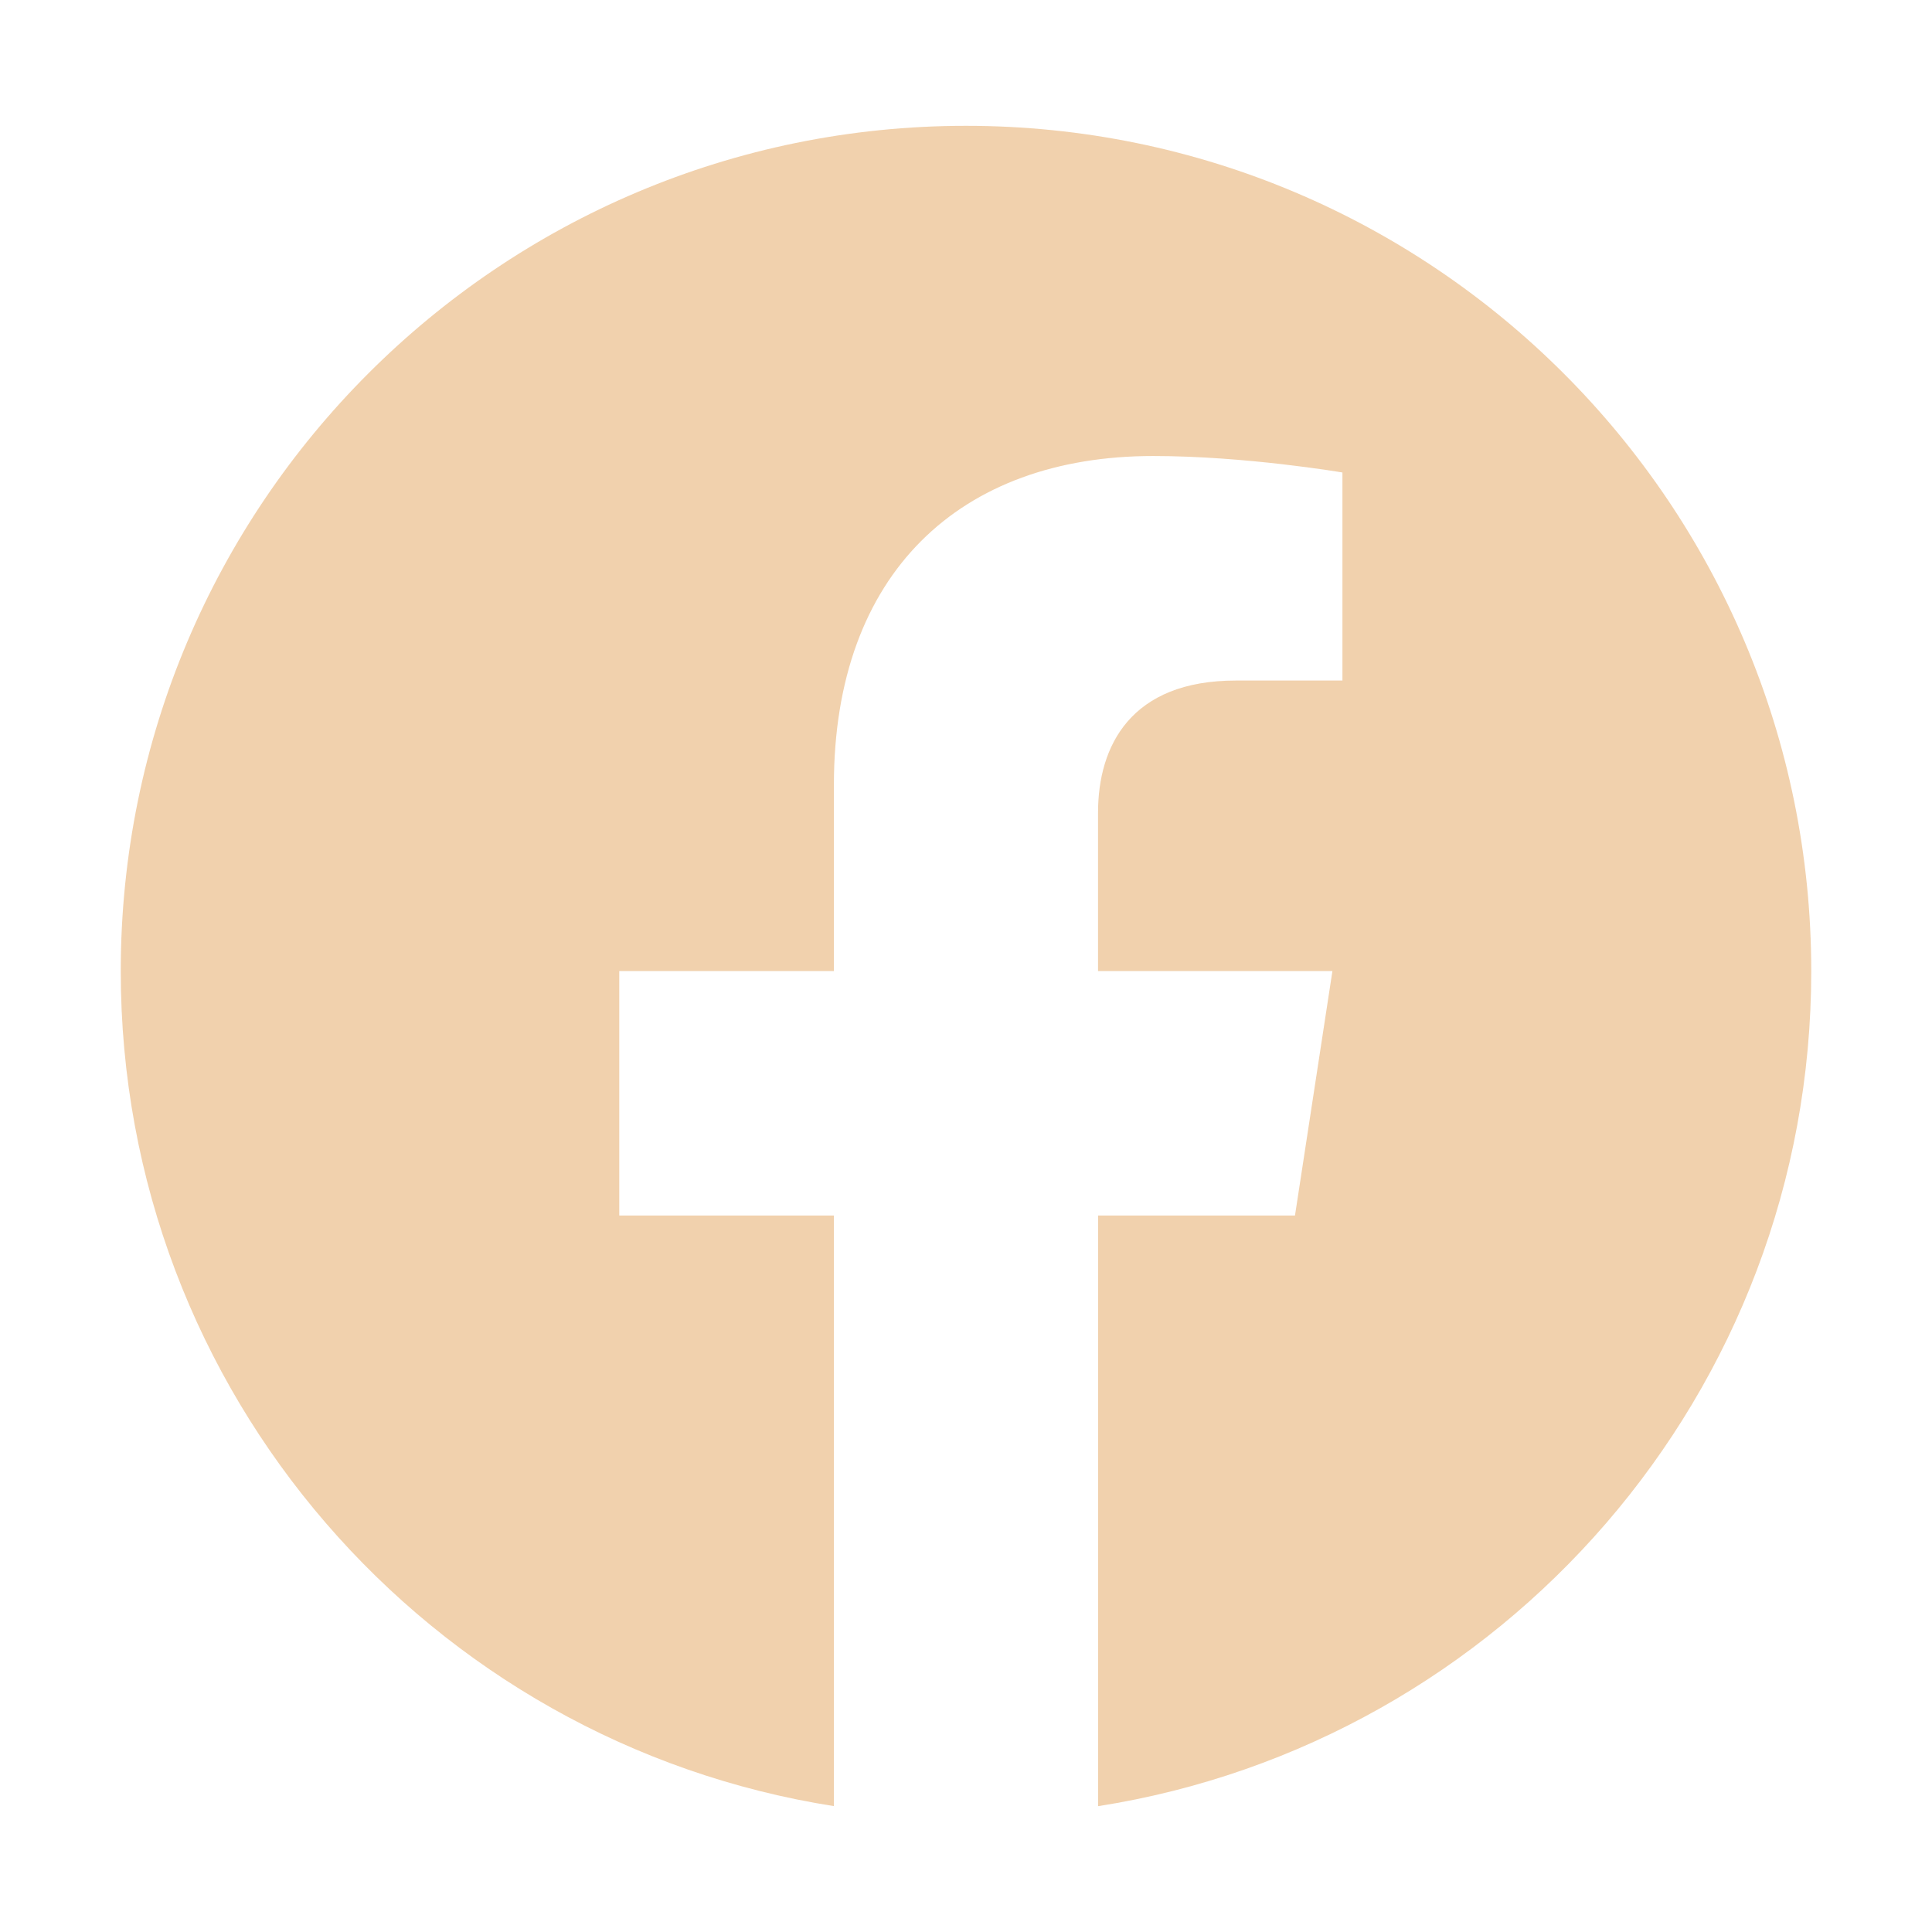
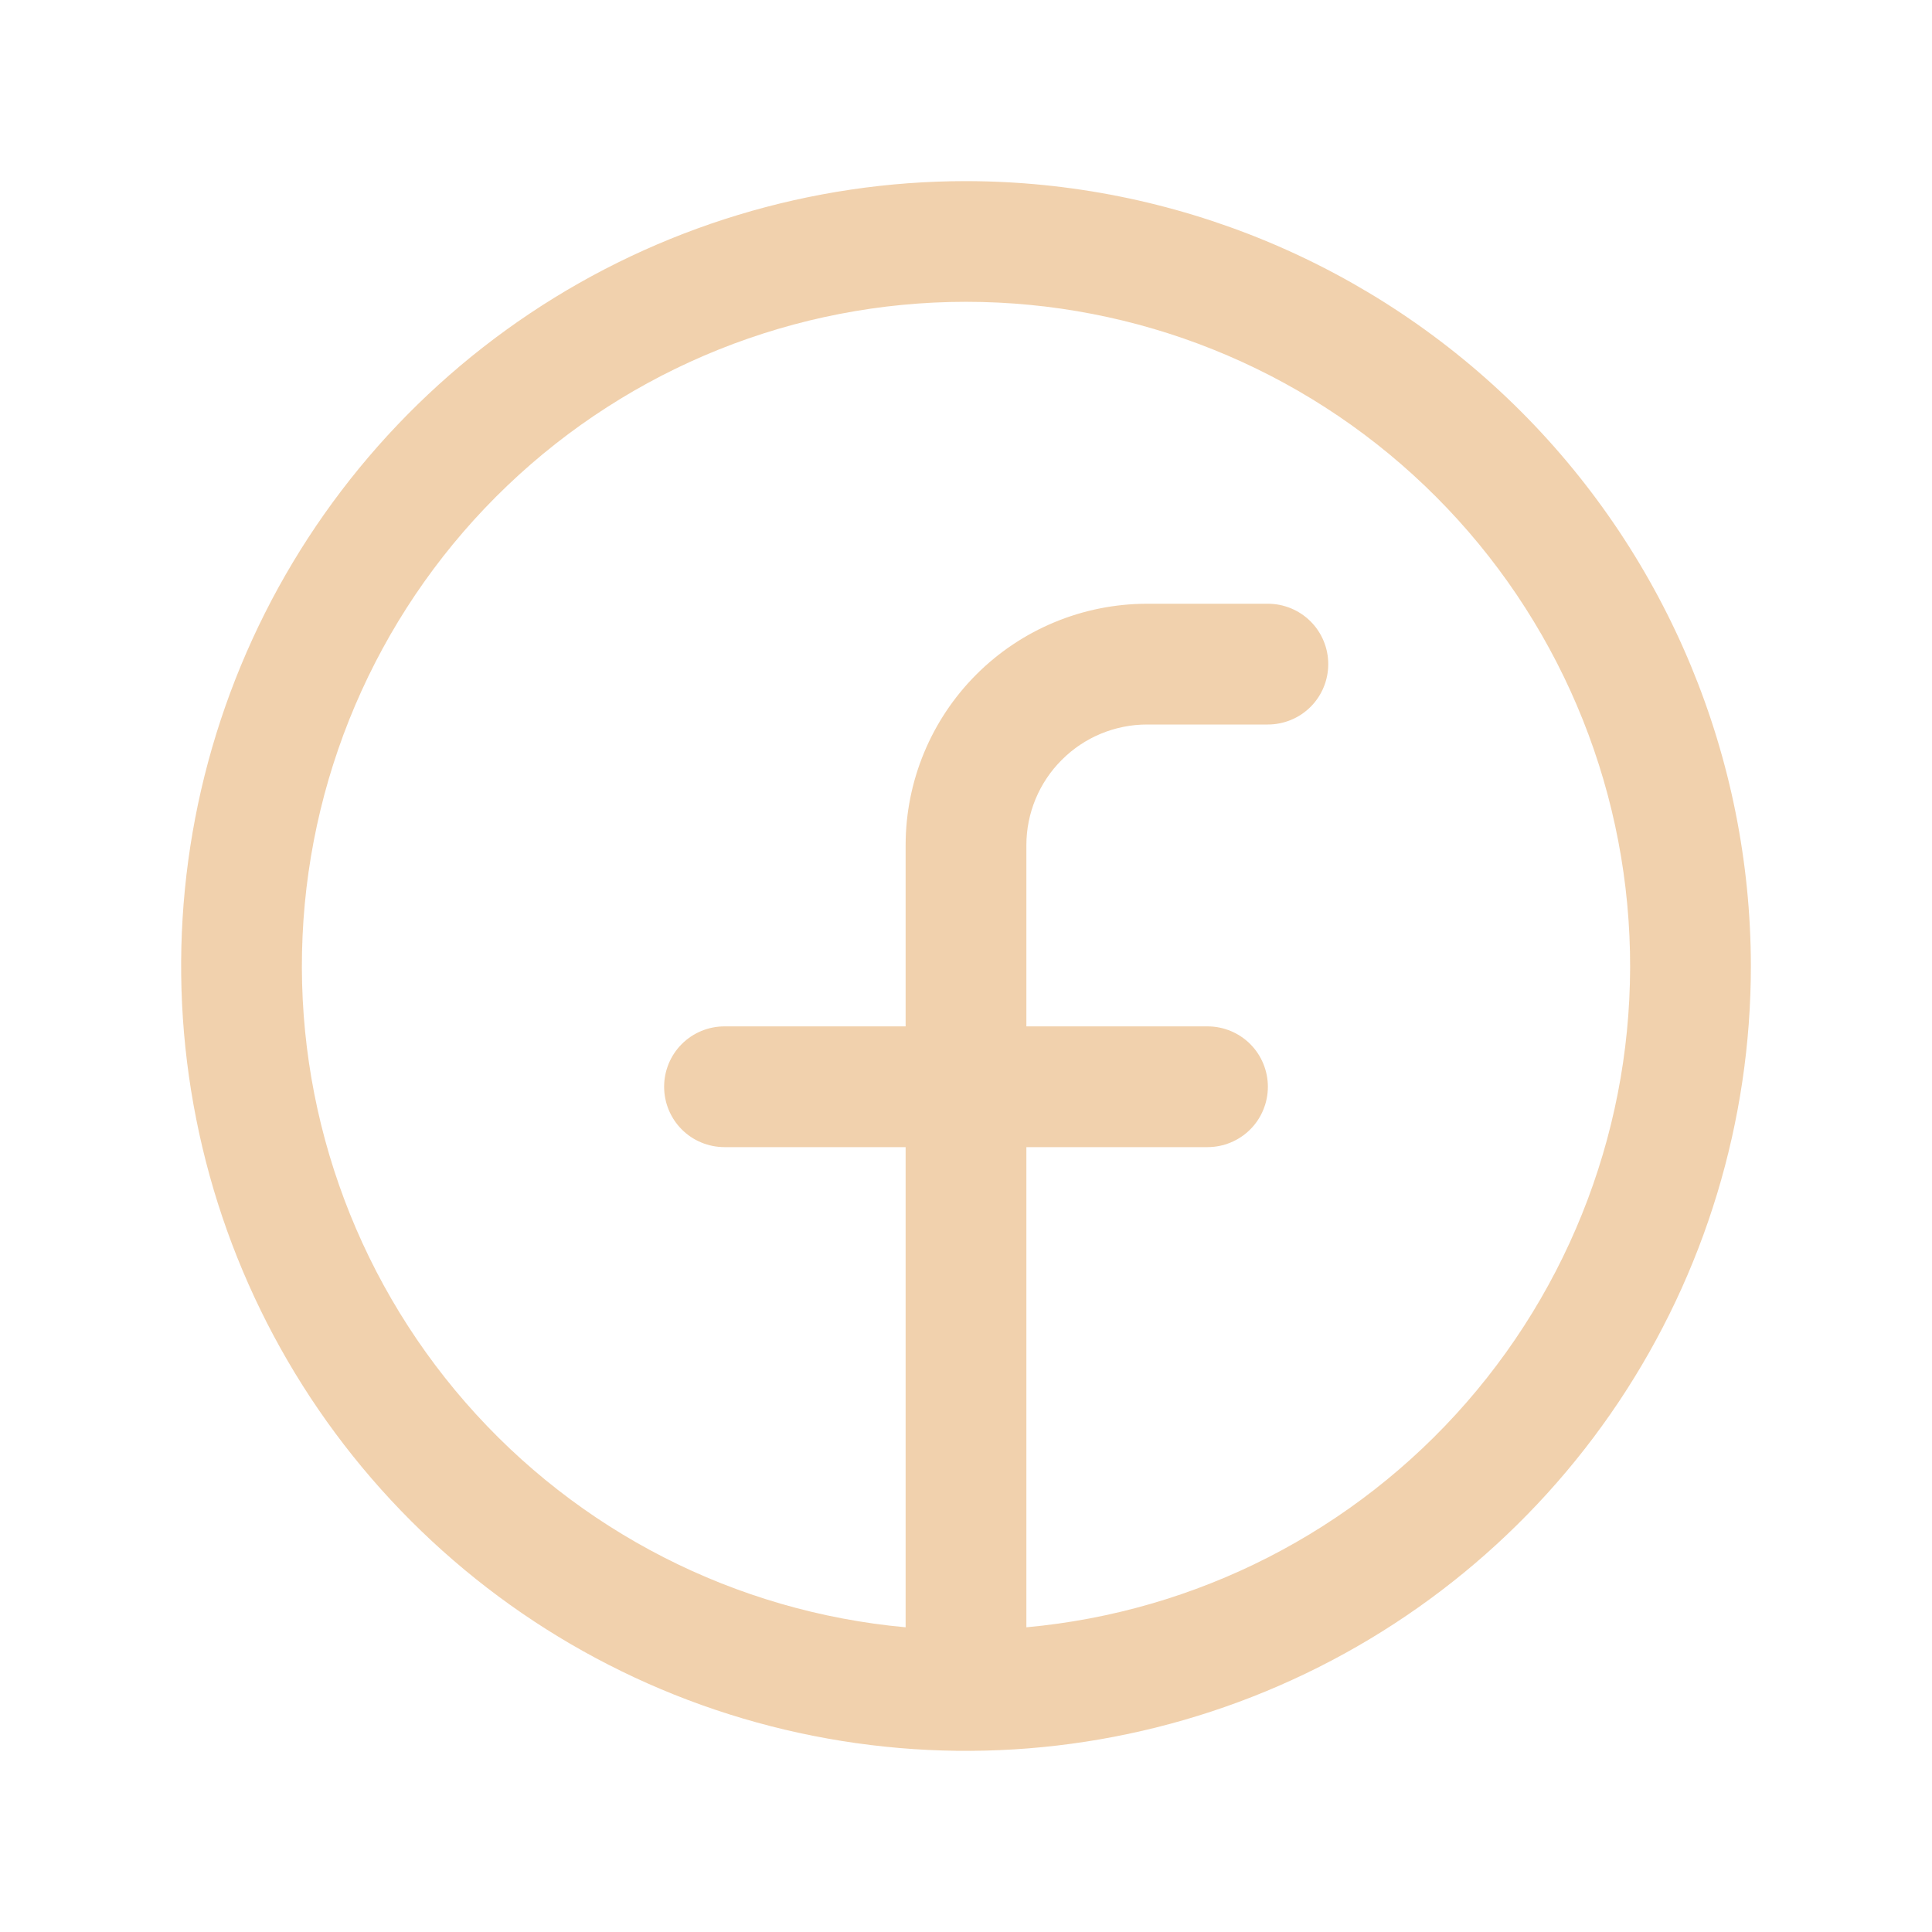
- <svg xmlns="http://www.w3.org/2000/svg" width="32" height="32" viewBox="0 0 32 32" fill="none">
-   <path fill-rule="evenodd" clip-rule="evenodd" d="M30 16.084C30 8.353 23.731 2.084 16 2.084C8.269 2.084 2 8.353 2 16.084C2 23.072 7.119 28.864 13.812 29.915V20.133H10.257V16.084H13.812V13C13.812 9.492 15.903 7.553 19.101 7.553C20.633 7.553 22.235 7.826 22.235 7.826V11.272H20.469C18.731 11.272 18.187 12.351 18.187 13.46V16.084H22.069L21.449 20.133H18.188V29.916C24.881 28.866 30 23.074 30 16.084Z" fill="#EDC598" fill-opacity="0.8" />
+ <svg xmlns="http://www.w3.org/2000/svg" width="28" height="28" viewBox="0 0 28 28" fill="none">
+   <path d="M14 2.625C11.75 2.625 9.551 3.292 7.68 4.542C5.81 5.792 4.352 7.568 3.491 9.647C2.63 11.726 2.405 14.013 2.844 16.219C3.282 18.426 4.366 20.453 5.957 22.043C7.547 23.634 9.574 24.718 11.781 25.156C13.987 25.595 16.274 25.37 18.353 24.509C20.431 23.648 22.208 22.19 23.458 20.32C24.708 18.449 25.375 16.25 25.375 14C25.372 10.984 24.172 8.093 22.04 5.96C19.907 3.828 17.016 2.628 14 2.625ZM14.875 23.584V16.625H17.5C17.732 16.625 17.955 16.533 18.119 16.369C18.283 16.205 18.375 15.982 18.375 15.75C18.375 15.518 18.283 15.295 18.119 15.131C17.955 14.967 17.732 14.875 17.5 14.875H14.875V12.25C14.875 11.786 15.059 11.341 15.388 11.013C15.716 10.684 16.161 10.5 16.625 10.5H18.375C18.607 10.5 18.83 10.408 18.994 10.244C19.158 10.08 19.25 9.857 19.25 9.625C19.25 9.393 19.158 9.17 18.994 9.006C18.83 8.842 18.607 8.75 18.375 8.75H16.625C15.697 8.75 14.806 9.119 14.15 9.775C13.494 10.431 13.125 11.322 13.125 12.25V14.875H10.5C10.268 14.875 10.045 14.967 9.881 15.131C9.717 15.295 9.625 15.518 9.625 15.75C9.625 15.982 9.717 16.205 9.881 16.369C10.045 16.533 10.268 16.625 10.5 16.625H13.125V23.584C10.658 23.359 8.373 22.192 6.746 20.325C5.118 18.458 4.272 16.036 4.385 13.561C4.498 11.087 5.56 8.751 7.351 7.04C9.142 5.329 11.523 4.374 14 4.374C16.477 4.374 18.858 5.329 20.649 7.04C22.44 8.751 23.502 11.087 23.615 13.561C23.728 16.036 22.882 18.458 21.254 20.325C19.627 22.192 17.342 23.359 14.875 23.584Z" fill="#EDC598" fill-opacity="0.8" />
</svg>
